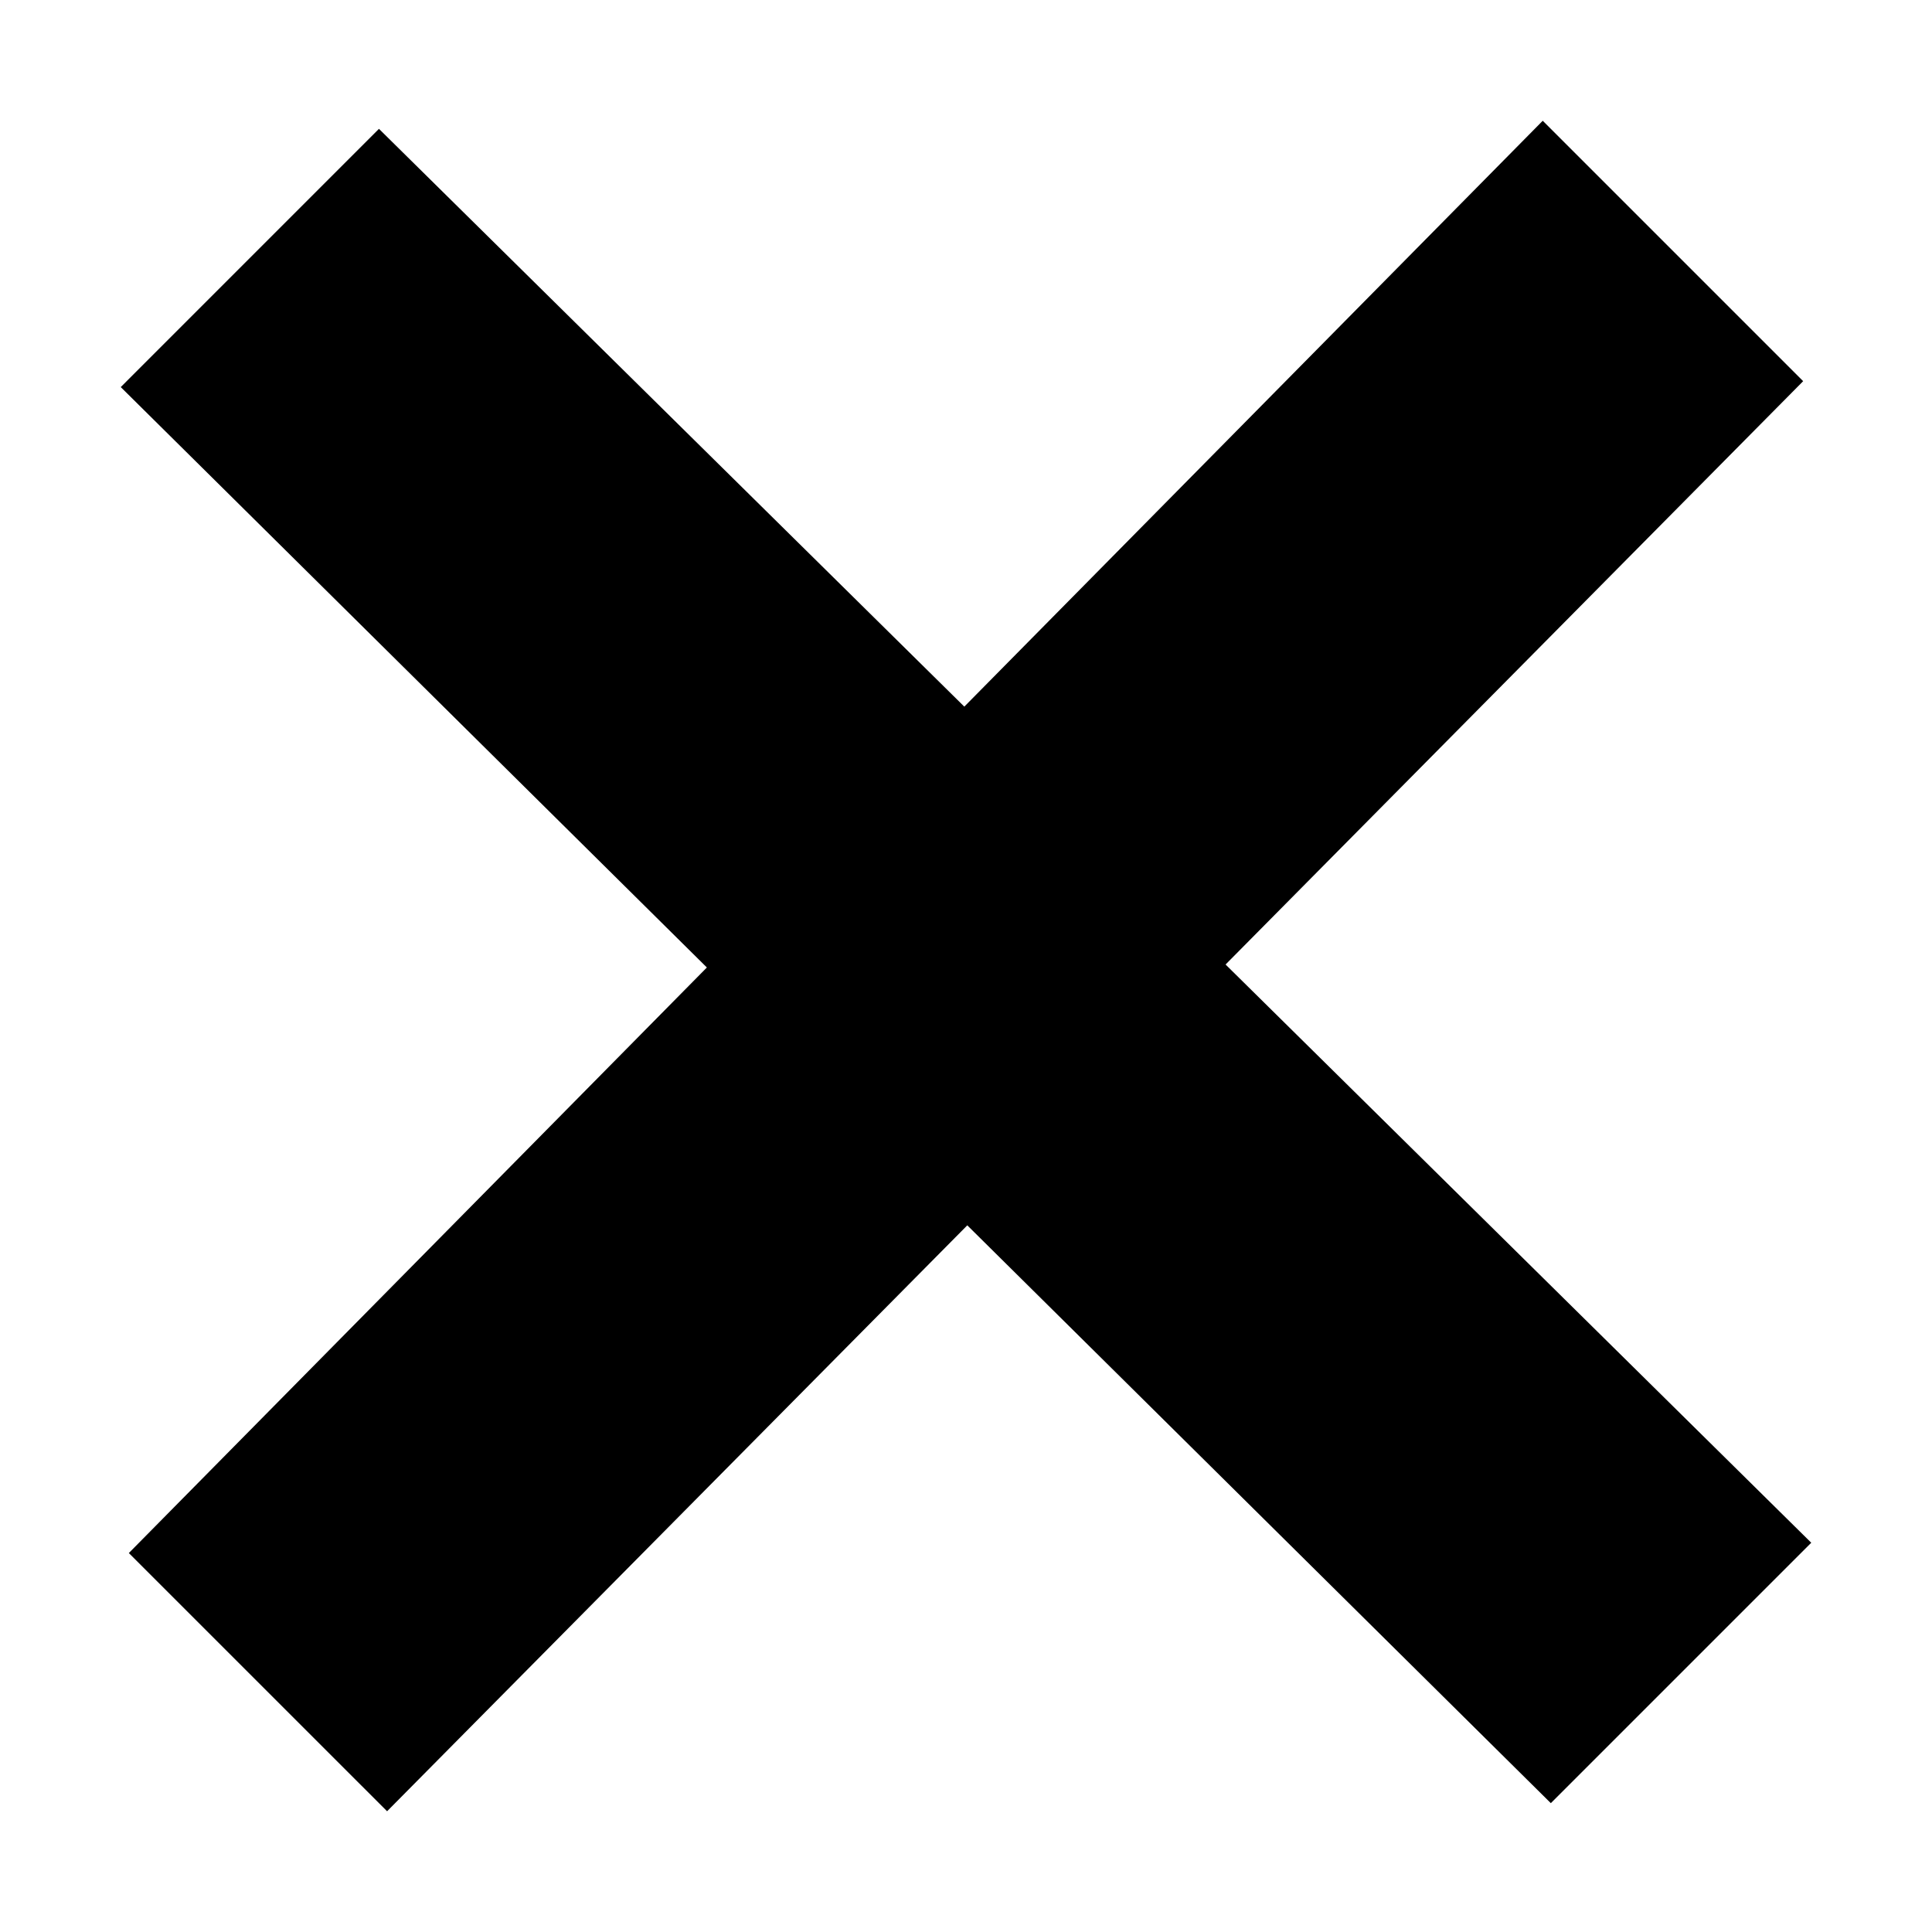
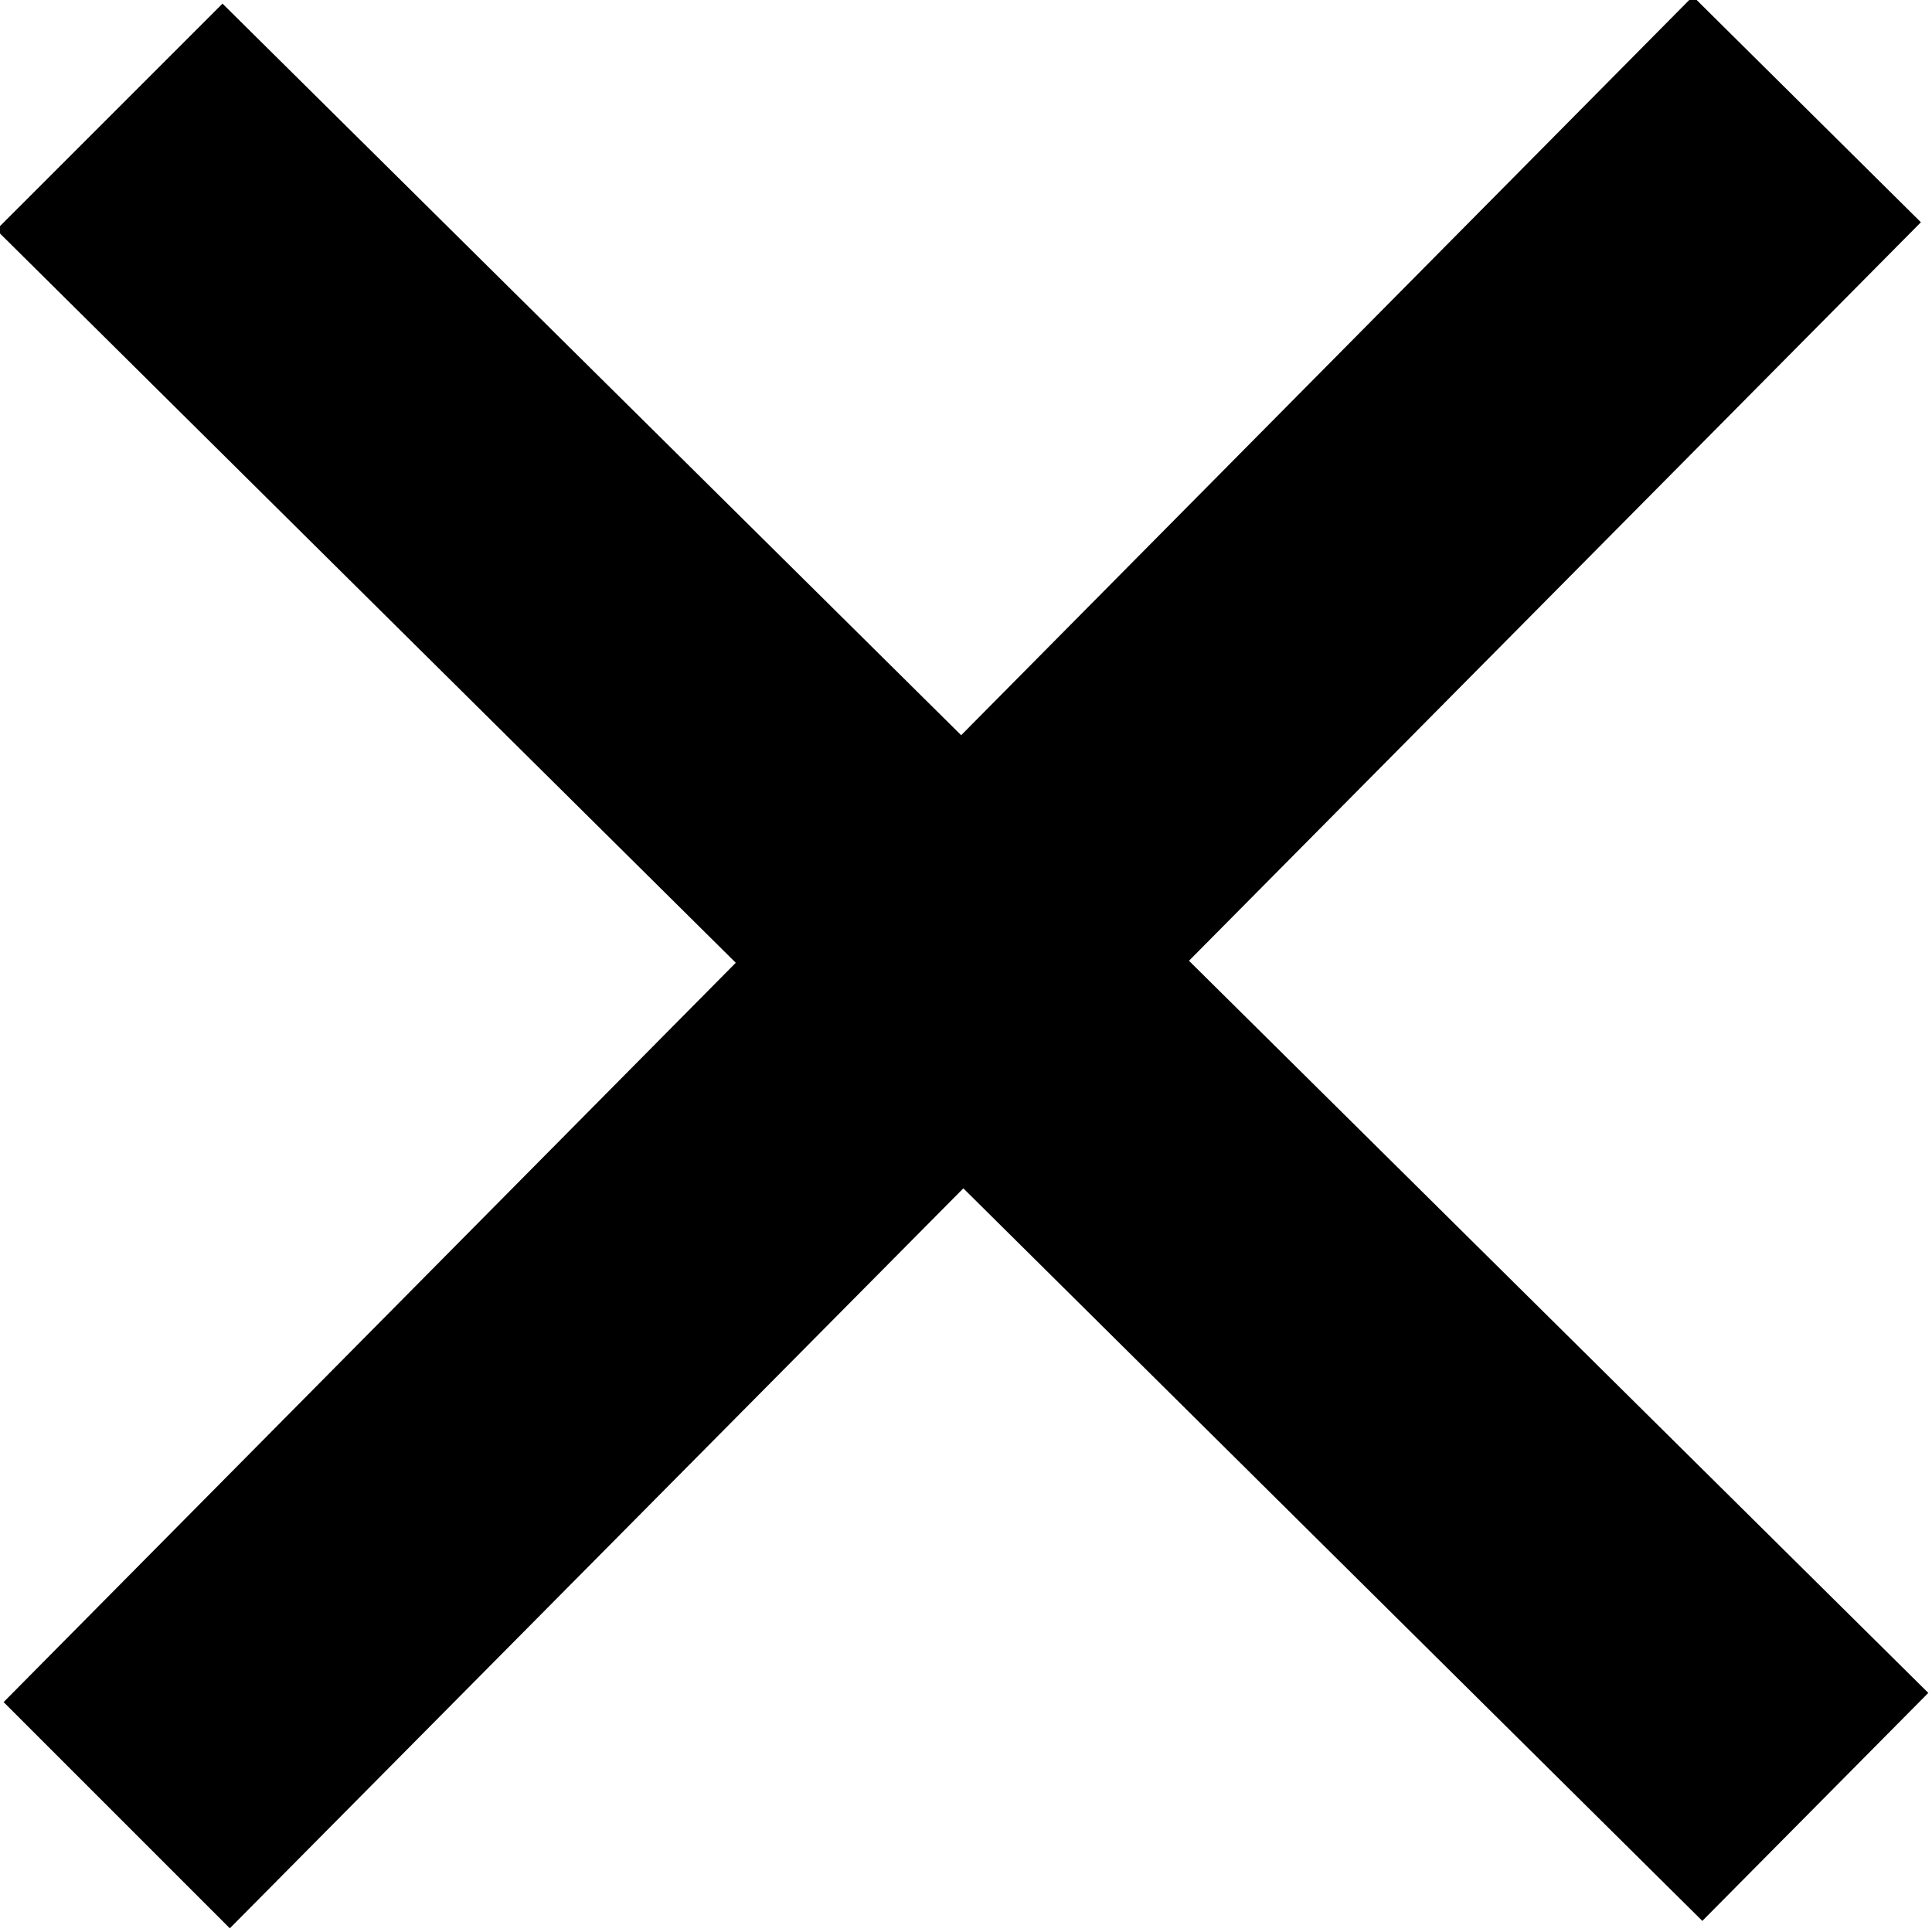
- <svg xmlns="http://www.w3.org/2000/svg" viewBox="0 0 48 48" fill-rule="evenodd" clip-rule="evenodd" stroke-linejoin="round" stroke-miterlimit="2">
-   <path fill="none" d="M0 0h48v48H0z" />
-   <path d="M45 38.329L30.449 23.963 44.799 9.47 38.329 3 23.958 17.556 9.415 3.201 3 9.617l14.562 14.42L3.201 38.585 9.617 45l14.415-14.557L38.53 44.799l6.47-6.47z" fill-rule="nonzero" />
+ <svg xmlns="http://www.w3.org/2000/svg" viewBox="0 0 24 24">
+   <path d="M23.954 21.03l-9.184-9.095 9.092-9.174L21.03-.046l-9.09 9.179L2.764.045l-2.81 2.81L9.14 11.96.045 21.144l2.81 2.81 9.112-9.192 9.18 9.1z" />
</svg>
